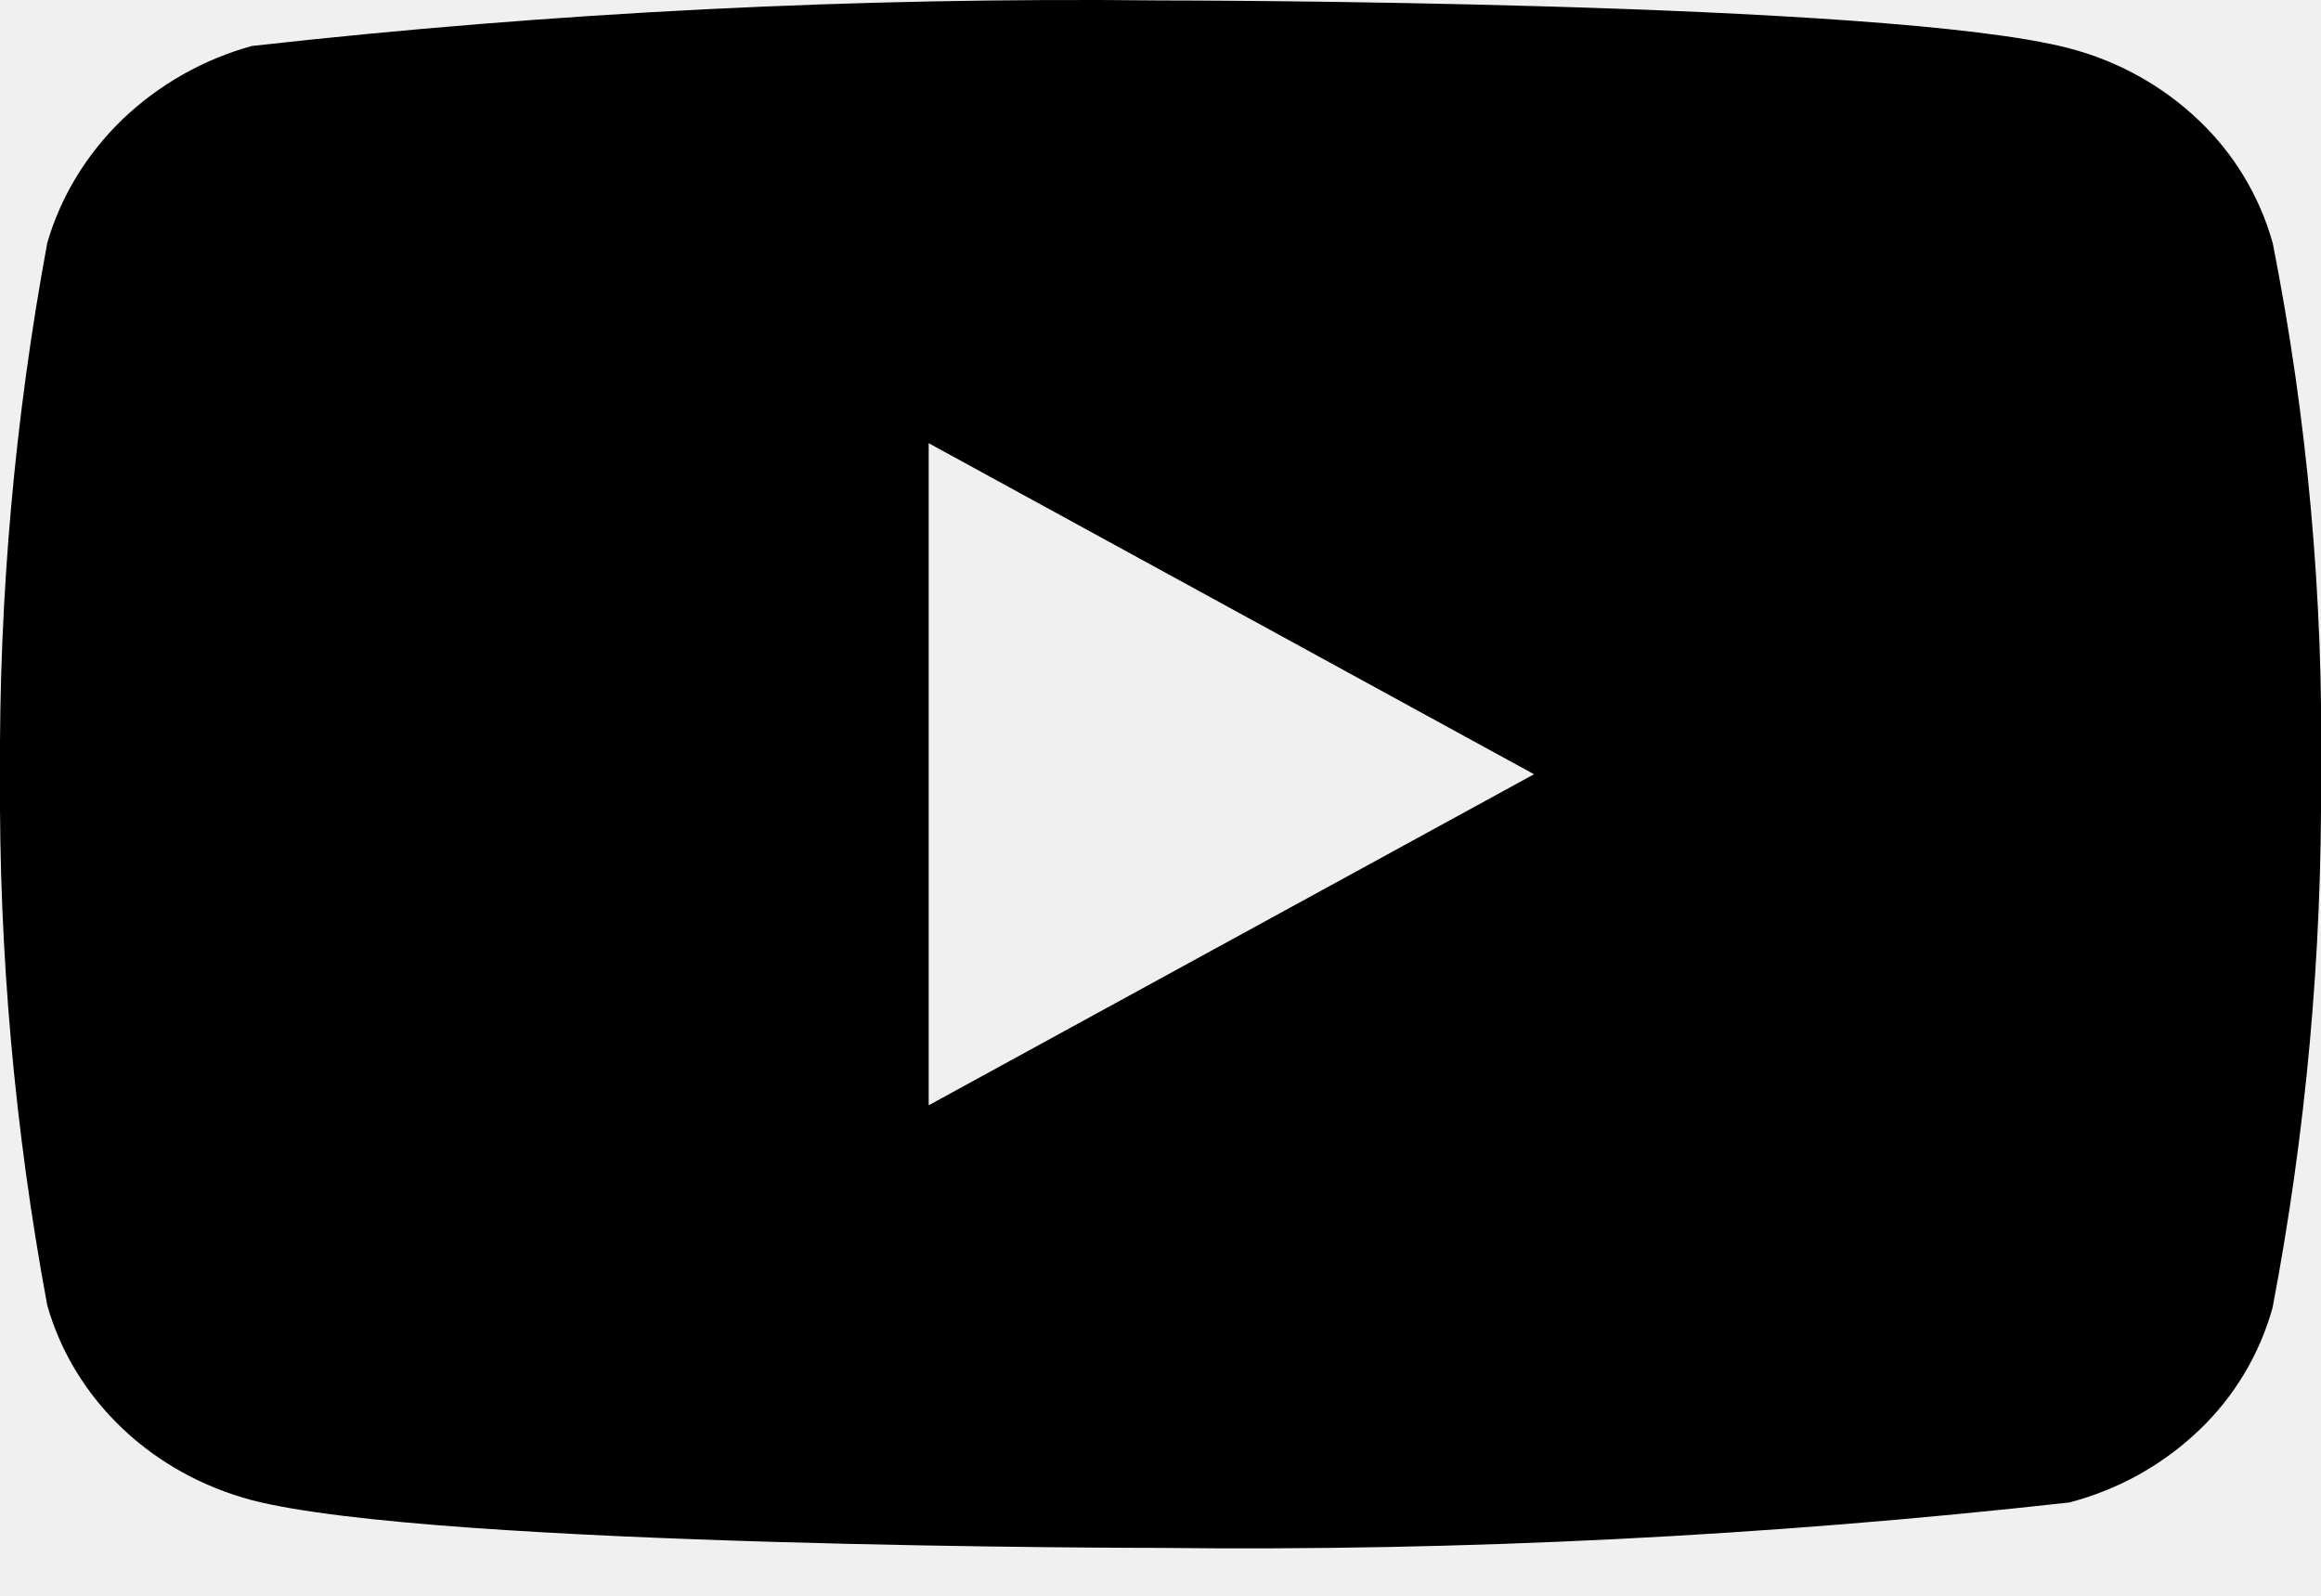
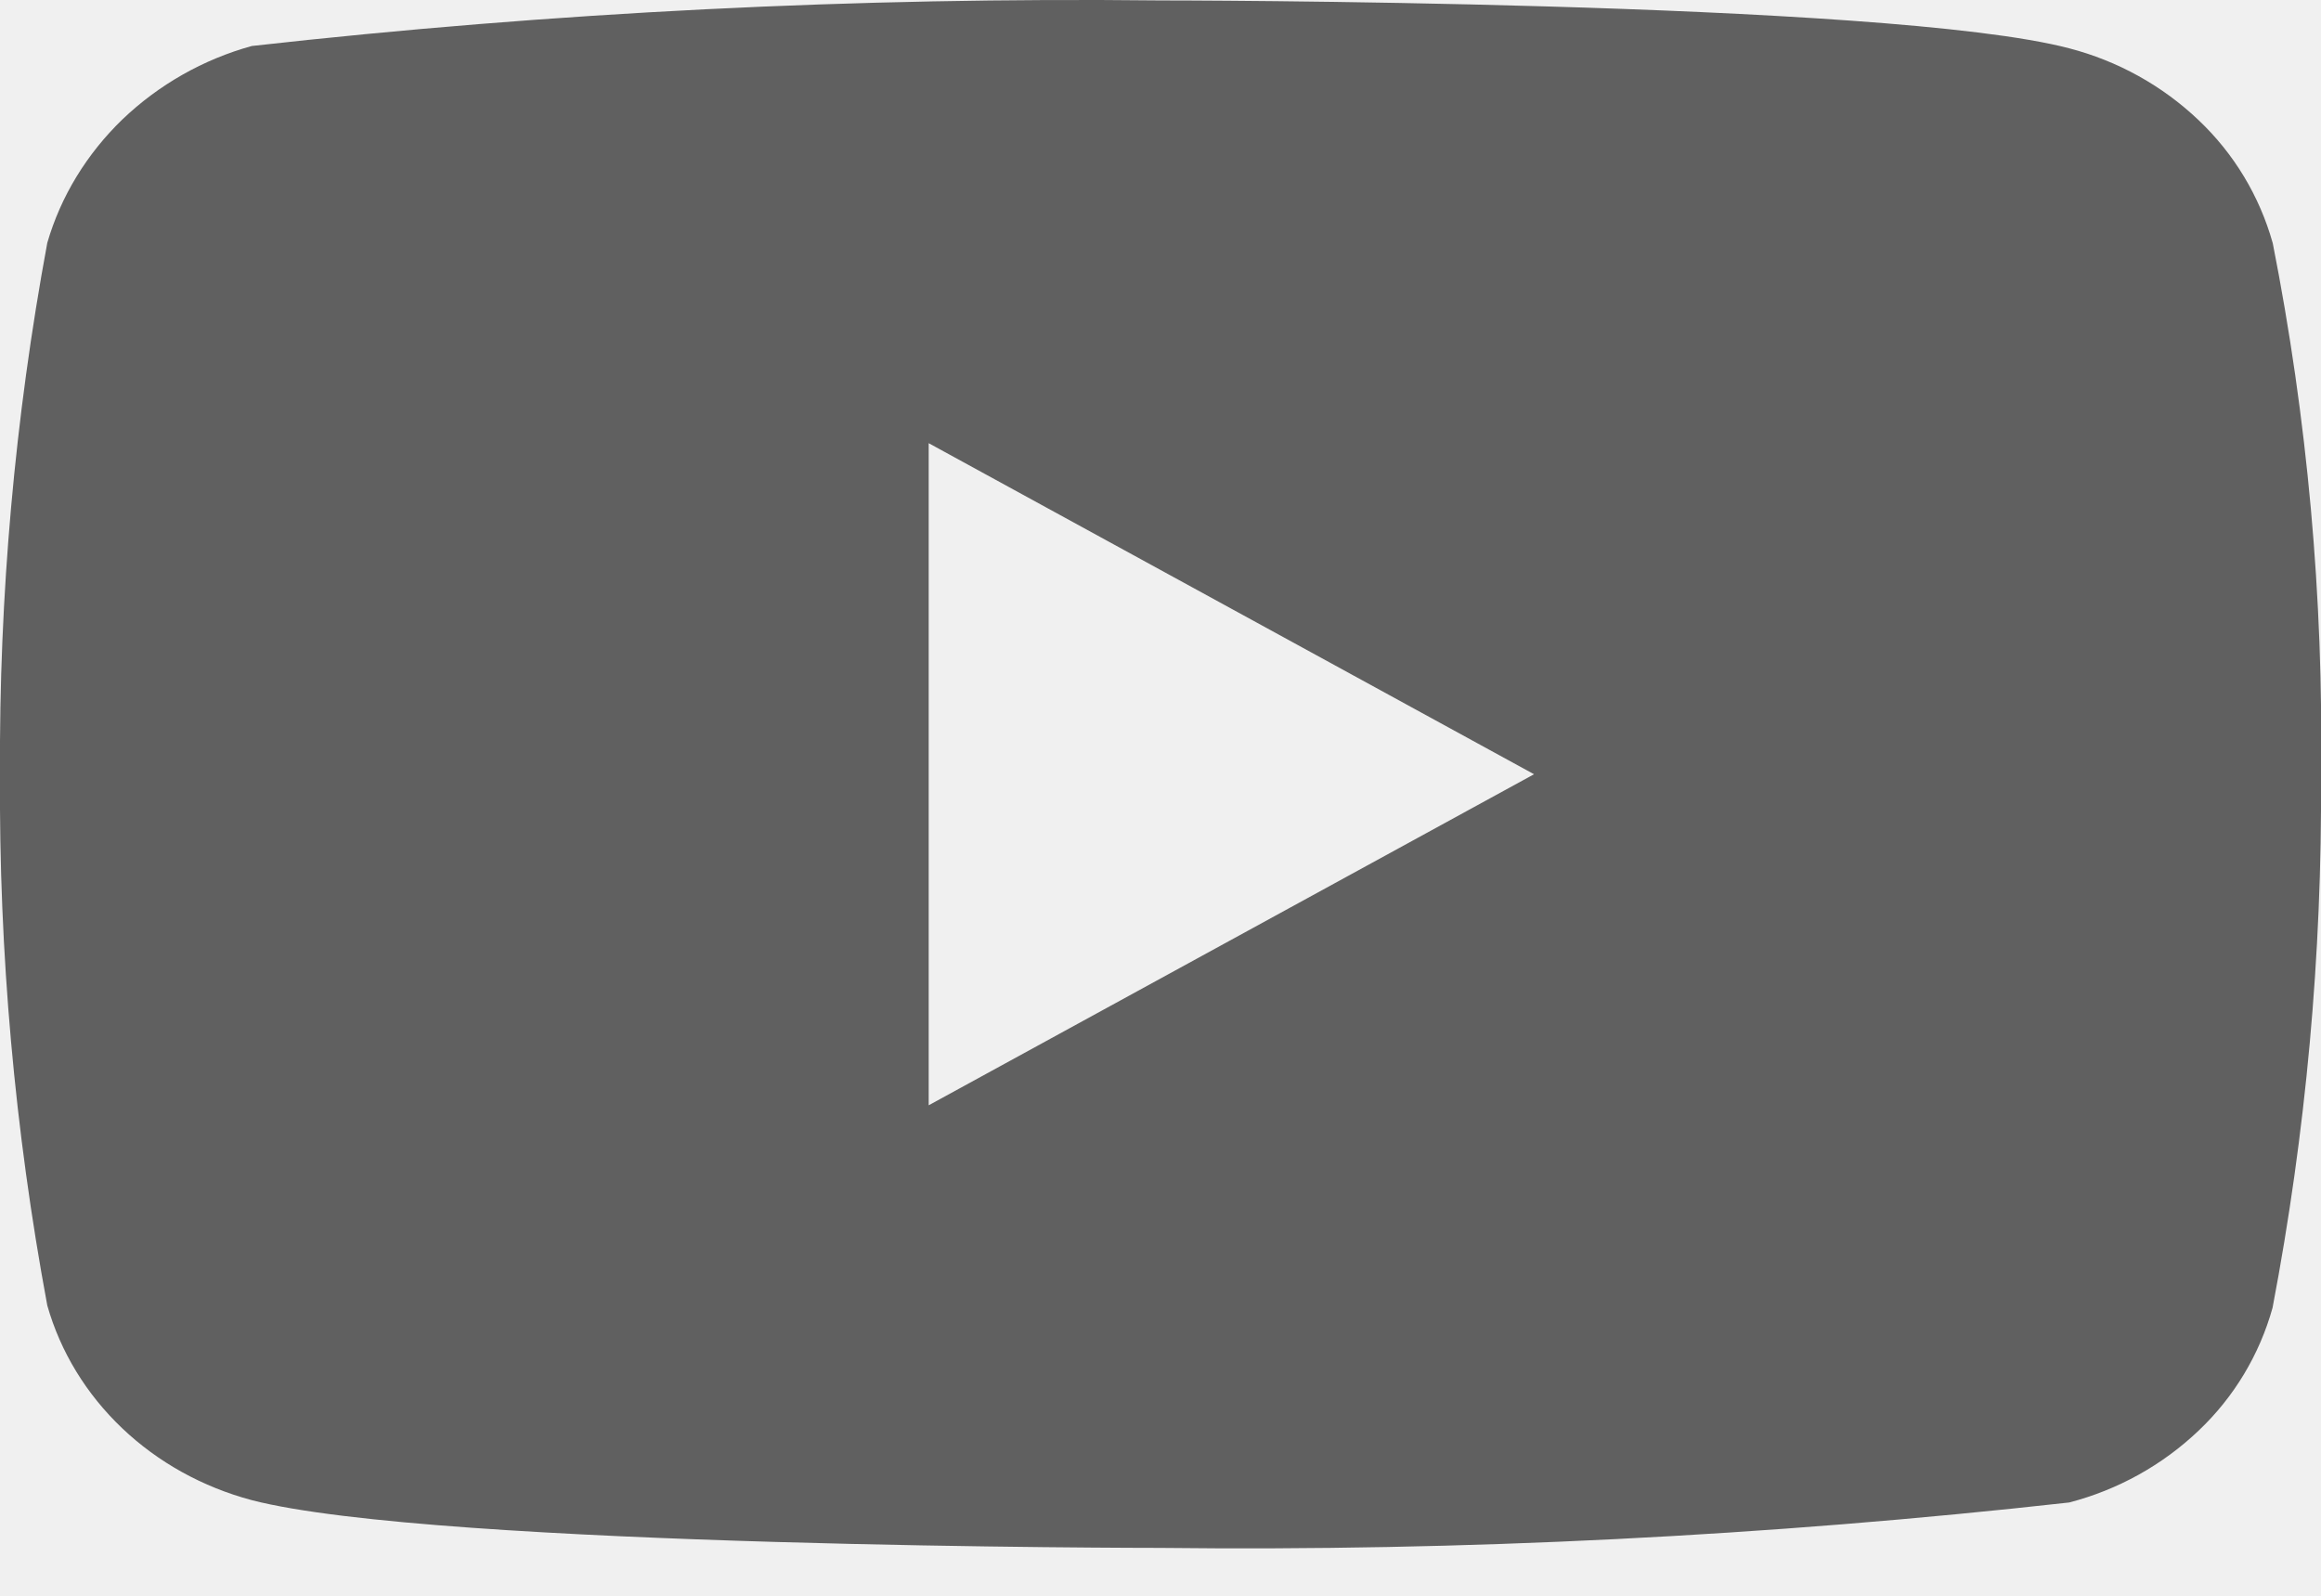
<svg xmlns="http://www.w3.org/2000/svg" width="16" height="11" viewBox="0 0 16 11" fill="none">
-   <path d="M15.667 1.675C15.576 1.351 15.4 1.059 15.156 0.828C14.906 0.59 14.599 0.42 14.264 0.333C13.012 0.003 7.996 0.003 7.996 0.003C5.905 -0.02 3.815 0.084 1.736 0.317C1.402 0.409 1.095 0.583 0.844 0.823C0.598 1.061 0.419 1.353 0.326 1.674C0.102 2.882 -0.007 4.108 0 5.337C-0.008 6.564 0.101 7.79 0.326 8.999C0.417 9.319 0.595 9.61 0.842 9.845C1.09 10.081 1.398 10.251 1.736 10.341C3.005 10.67 7.996 10.67 7.996 10.67C10.09 10.694 12.184 10.589 14.264 10.357C14.599 10.27 14.906 10.1 15.156 9.862C15.4 9.631 15.576 9.338 15.666 9.015C15.896 7.808 16.008 6.581 16 5.352C16.018 4.118 15.906 2.885 15.667 1.674V1.675ZM6.402 7.619V3.055L10.575 5.337L6.402 7.619Z" fill="black" />
+   <g opacity="0.6" clip-path="url(#clip0_19415_1272)">
+     <path d="M15.667 1.675C15.576 1.351 15.4 1.059 15.156 0.828C14.906 0.59 14.599 0.42 14.264 0.333C13.012 0.003 7.996 0.003 7.996 0.003C5.905 -0.02 3.815 0.084 1.736 0.317C1.402 0.409 1.095 0.583 0.844 0.823C0.598 1.061 0.419 1.353 0.326 1.674C0.102 2.882 -0.007 4.108 0 5.337C-0.008 6.564 0.101 7.79 0.326 8.999C0.417 9.319 0.595 9.61 0.842 9.845C1.09 10.081 1.398 10.251 1.736 10.341C3.005 10.67 7.996 10.67 7.996 10.67C10.09 10.694 12.184 10.589 14.264 10.357C14.599 10.27 14.906 10.1 15.156 9.862C15.4 9.631 15.576 9.338 15.666 9.015C15.896 7.808 16.008 6.581 16 5.352C16.018 4.118 15.906 2.885 15.667 1.674V1.675ZM6.402 7.619V3.055L10.575 5.337L6.402 7.619Z" fill="black" />
+   </g>
+   <defs>
+     <clipPath id="clip0_19415_1272">
+       <rect width="16" height="11" fill="white" />
+     </clipPath>
+   </defs>
</svg>
